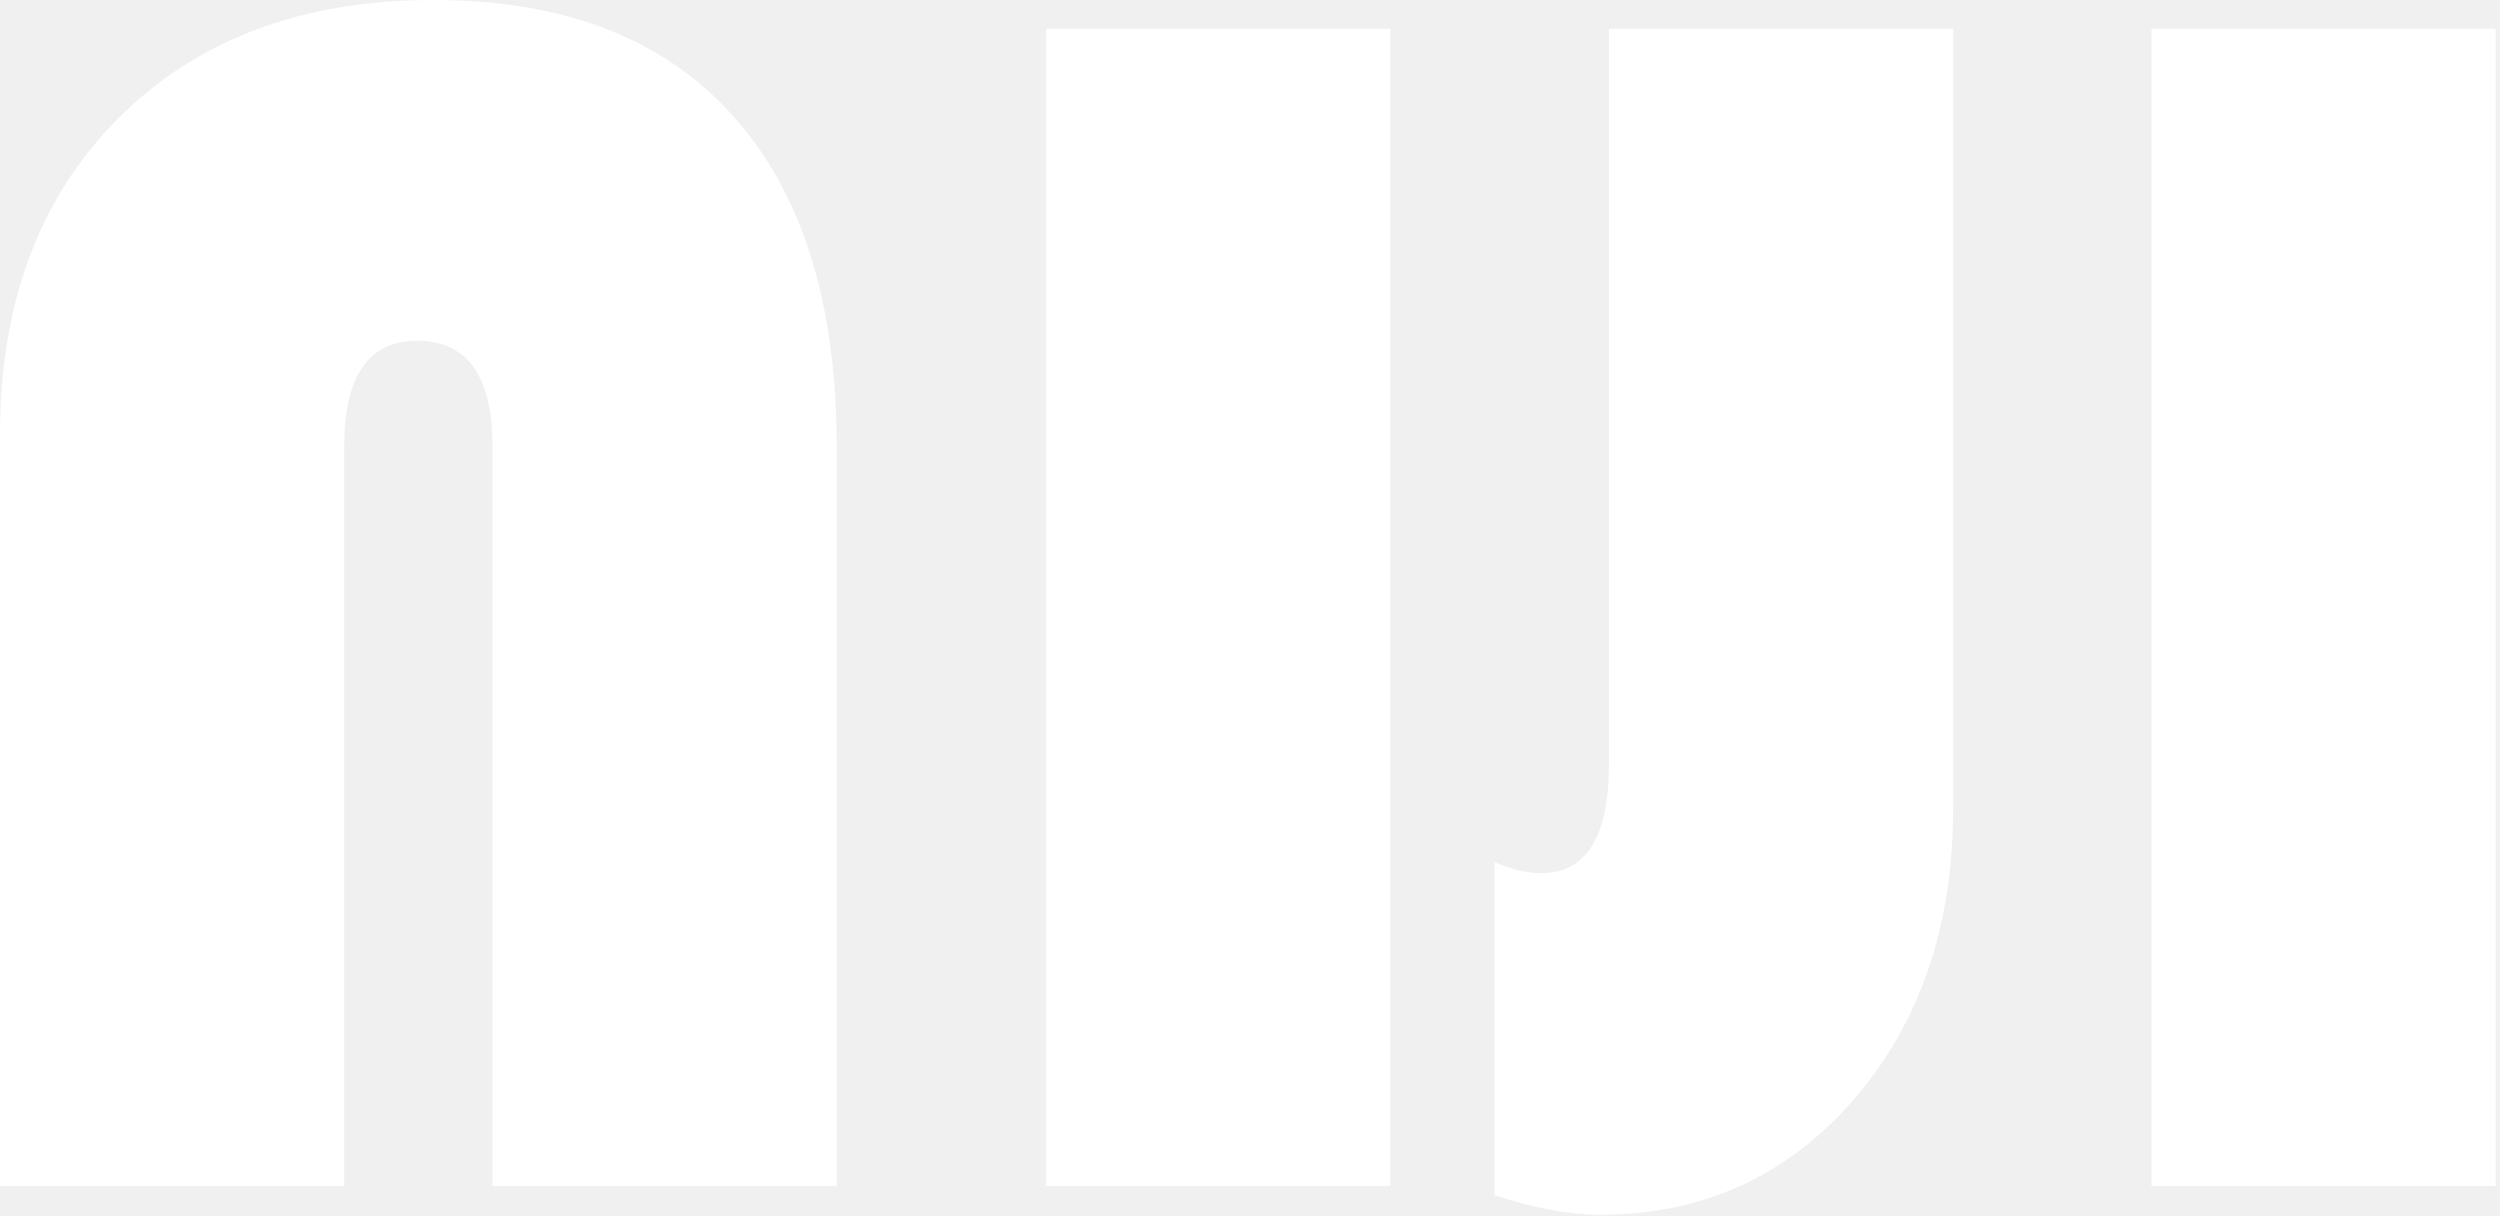
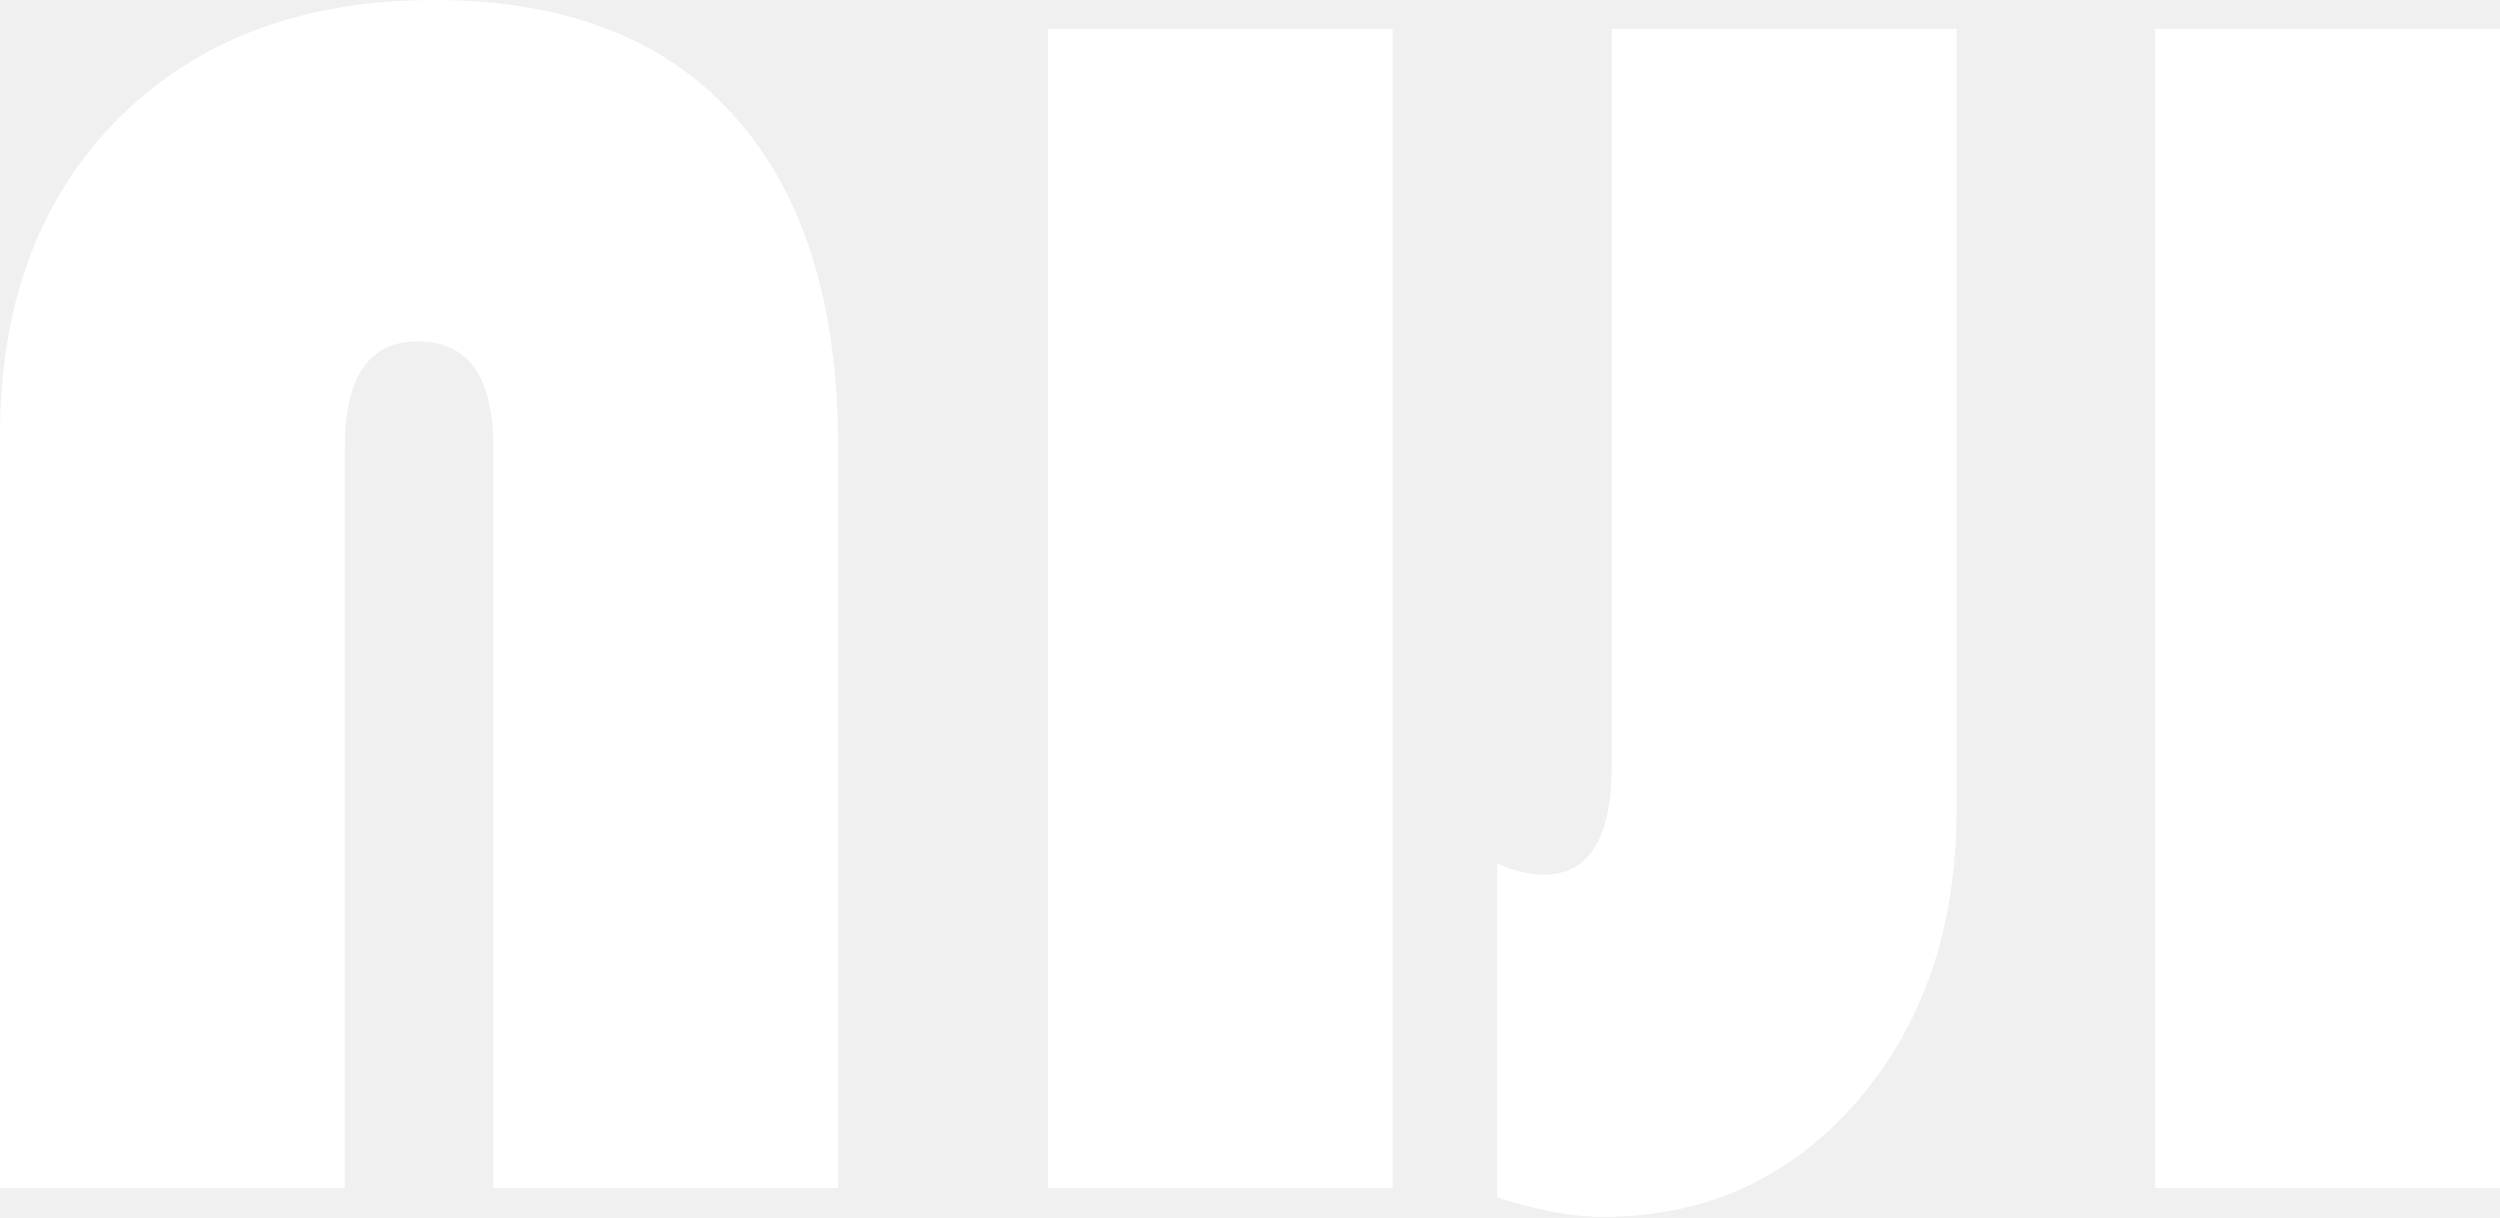
- <svg xmlns="http://www.w3.org/2000/svg" width="288" height="140" viewBox="0 0 288 140" fill="none">
-   <path d="M287.5 3.32V136.621H247.852V3.32H287.5Z" fill="white" />
-   <path d="M225 3.32V93.164C225 106.706 221.159 117.904 213.477 126.758C205.794 135.547 196.061 139.941 184.277 139.941C180.827 139.941 176.79 139.193 172.168 137.695V99.316C174.121 100.163 175.911 100.586 177.539 100.586C182.747 100.586 185.352 96.387 185.352 87.988V3.32H225Z" fill="white" />
-   <path d="M160.156 3.32V136.621H120.508V3.32H160.156Z" fill="white" />
-   <path d="M0 136.621V50.098C0 34.928 4.525 22.787 13.574 13.672C22.689 4.557 34.798 0 49.902 0C64.941 0 76.432 4.427 84.375 13.281C92.383 22.135 96.387 34.863 96.387 51.465V136.621H56.738V51.465C56.738 43.327 53.841 39.258 48.047 39.258C42.448 39.258 39.648 43.327 39.648 51.465V136.621H0Z" fill="white" />
+ <svg xmlns="http://www.w3.org/2000/svg" width="230" height="112" viewBox="0 0 230 112" fill="none">
+   <path d="M230 2.656V109.297H198.281V2.656H230Z" fill="white" />
+   <path d="M180 2.656V74.531C180 85.365 176.927 94.323 170.781 101.406C164.635 108.438 156.849 111.953 147.422 111.953C144.661 111.953 141.432 111.354 137.734 110.156V79.453C139.297 80.13 140.729 80.469 142.031 80.469C146.198 80.469 148.281 77.109 148.281 70.391V2.656H180Z" fill="white" />
+   <path d="M128.125 2.656V109.297H96.406V2.656H128.125Z" fill="white" />
+   <path d="M0 109.297V40.078C0 27.943 3.62 18.229 10.859 10.938C18.151 3.646 27.838 0 39.922 0C51.953 0 61.146 3.542 67.5 10.625C73.906 17.708 77.109 27.891 77.109 41.172V109.297H45.391V41.172C45.391 34.661 43.073 31.406 38.438 31.406C33.958 31.406 31.719 34.661 31.719 41.172V109.297H0Z" fill="white" />
</svg>
